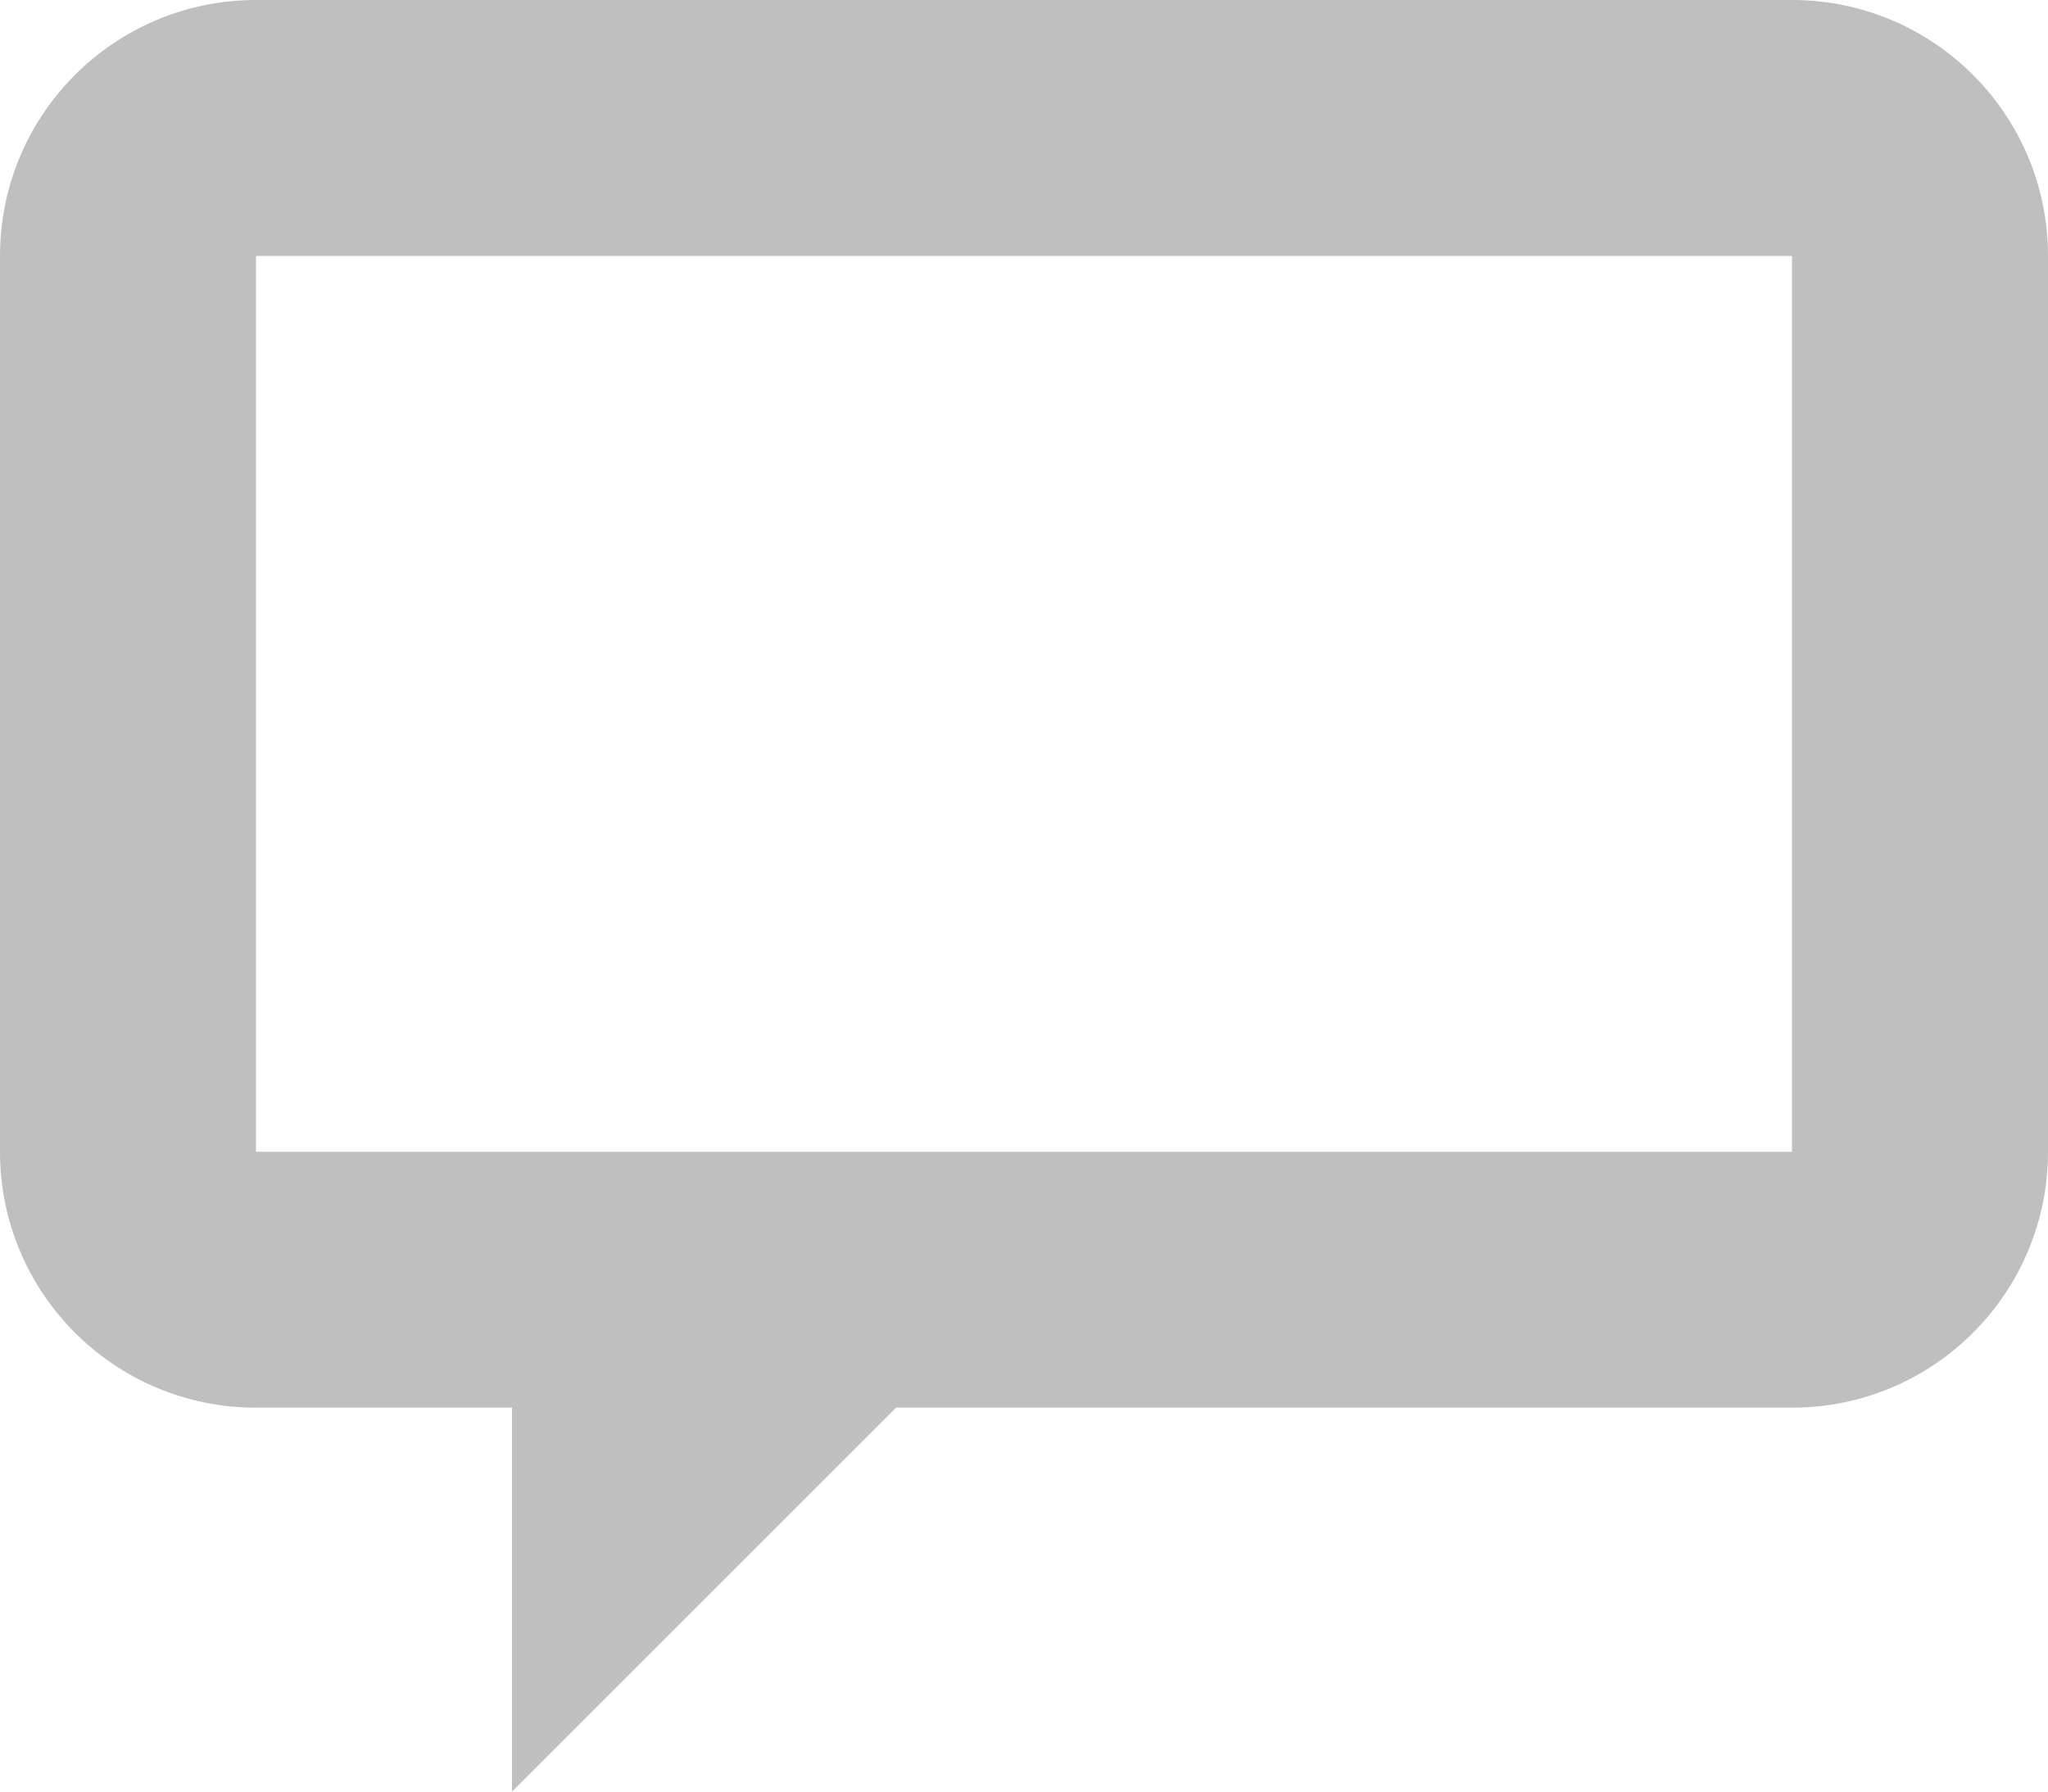
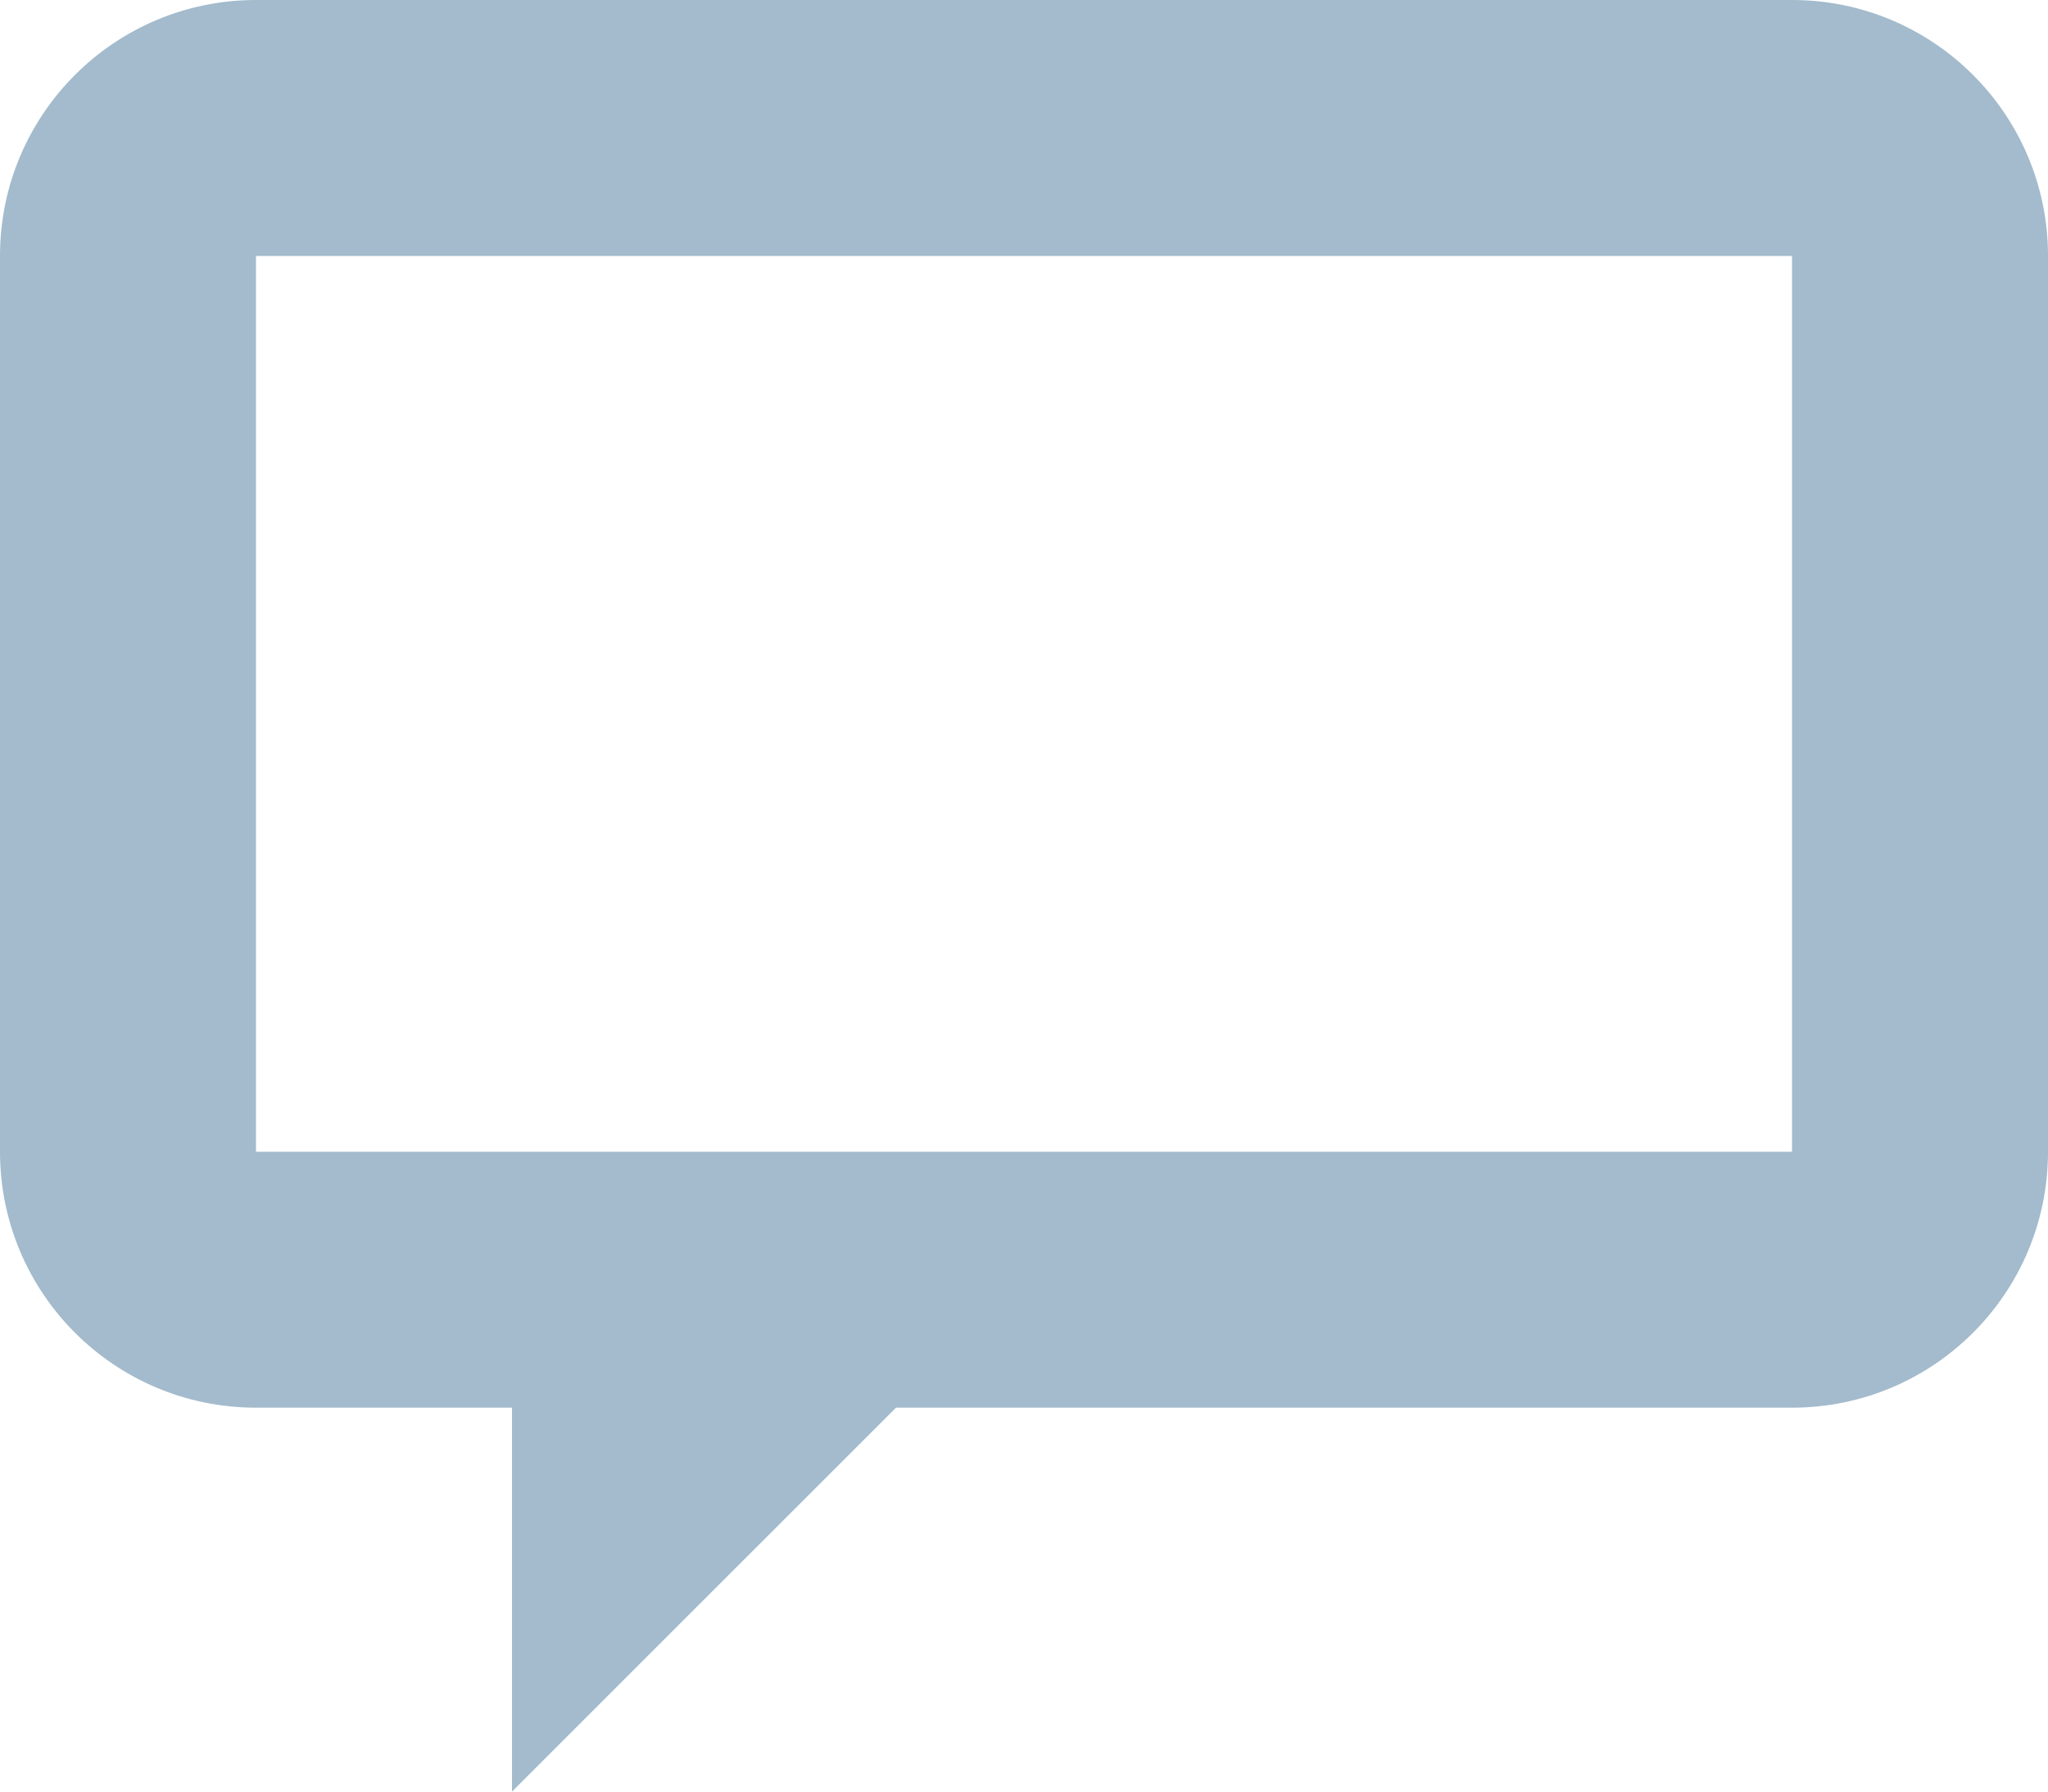
<svg xmlns="http://www.w3.org/2000/svg" width="16" height="14" viewBox="0 0 16 14">
-   <path fill="#BFBFBF" fill-rule="nonzero" d="M7 11l-3 3v-3H2c-1.105 0-2-.895-2-2V2C0 .895.895 0 2 0h12c1.105 0 2 .895 2 2v7c0 1.105-.895 2-2 2H7zM2 2v7h12V2H2z" />
+   <path fill="#A3BBCC" fill-rule="nonzero" d="M7 11l-3 3v-3H2c-1.105 0-2-.895-2-2V2C0 .895.895 0 2 0h12c1.105 0 2 .895 2 2v7c0 1.105-.895 2-2 2H7zM2 2v7h12V2H2z" />
</svg>
